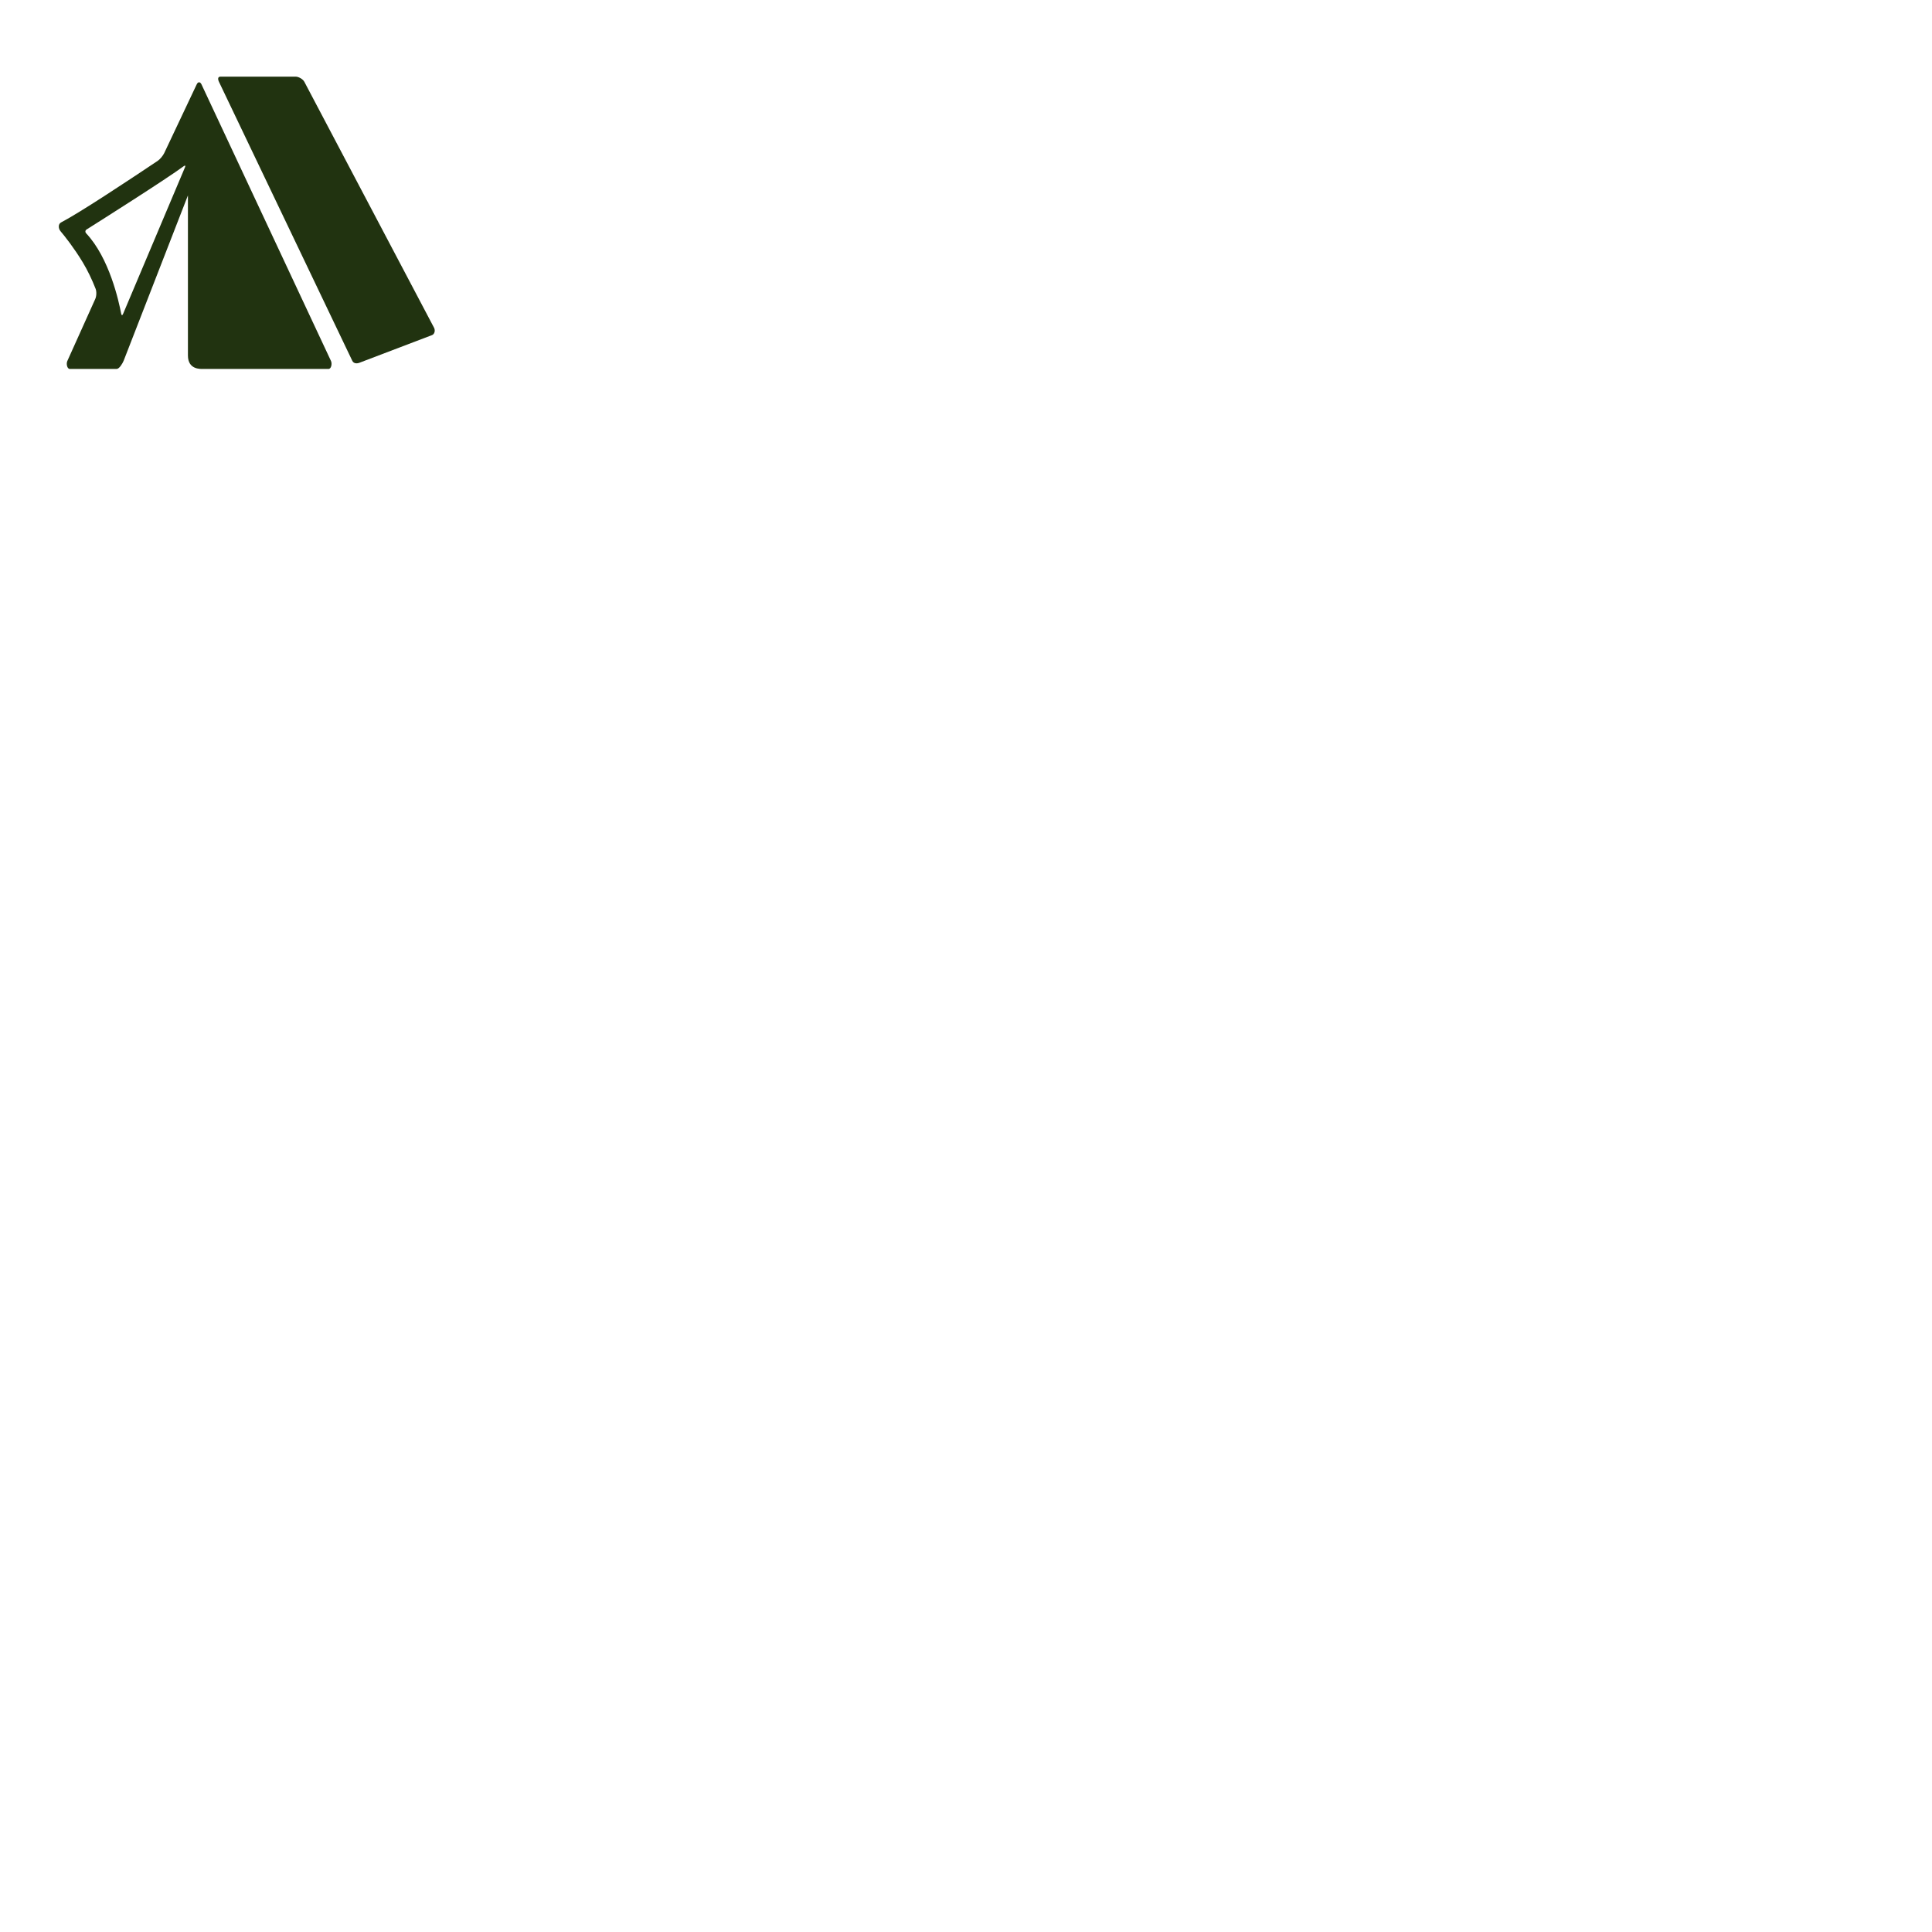
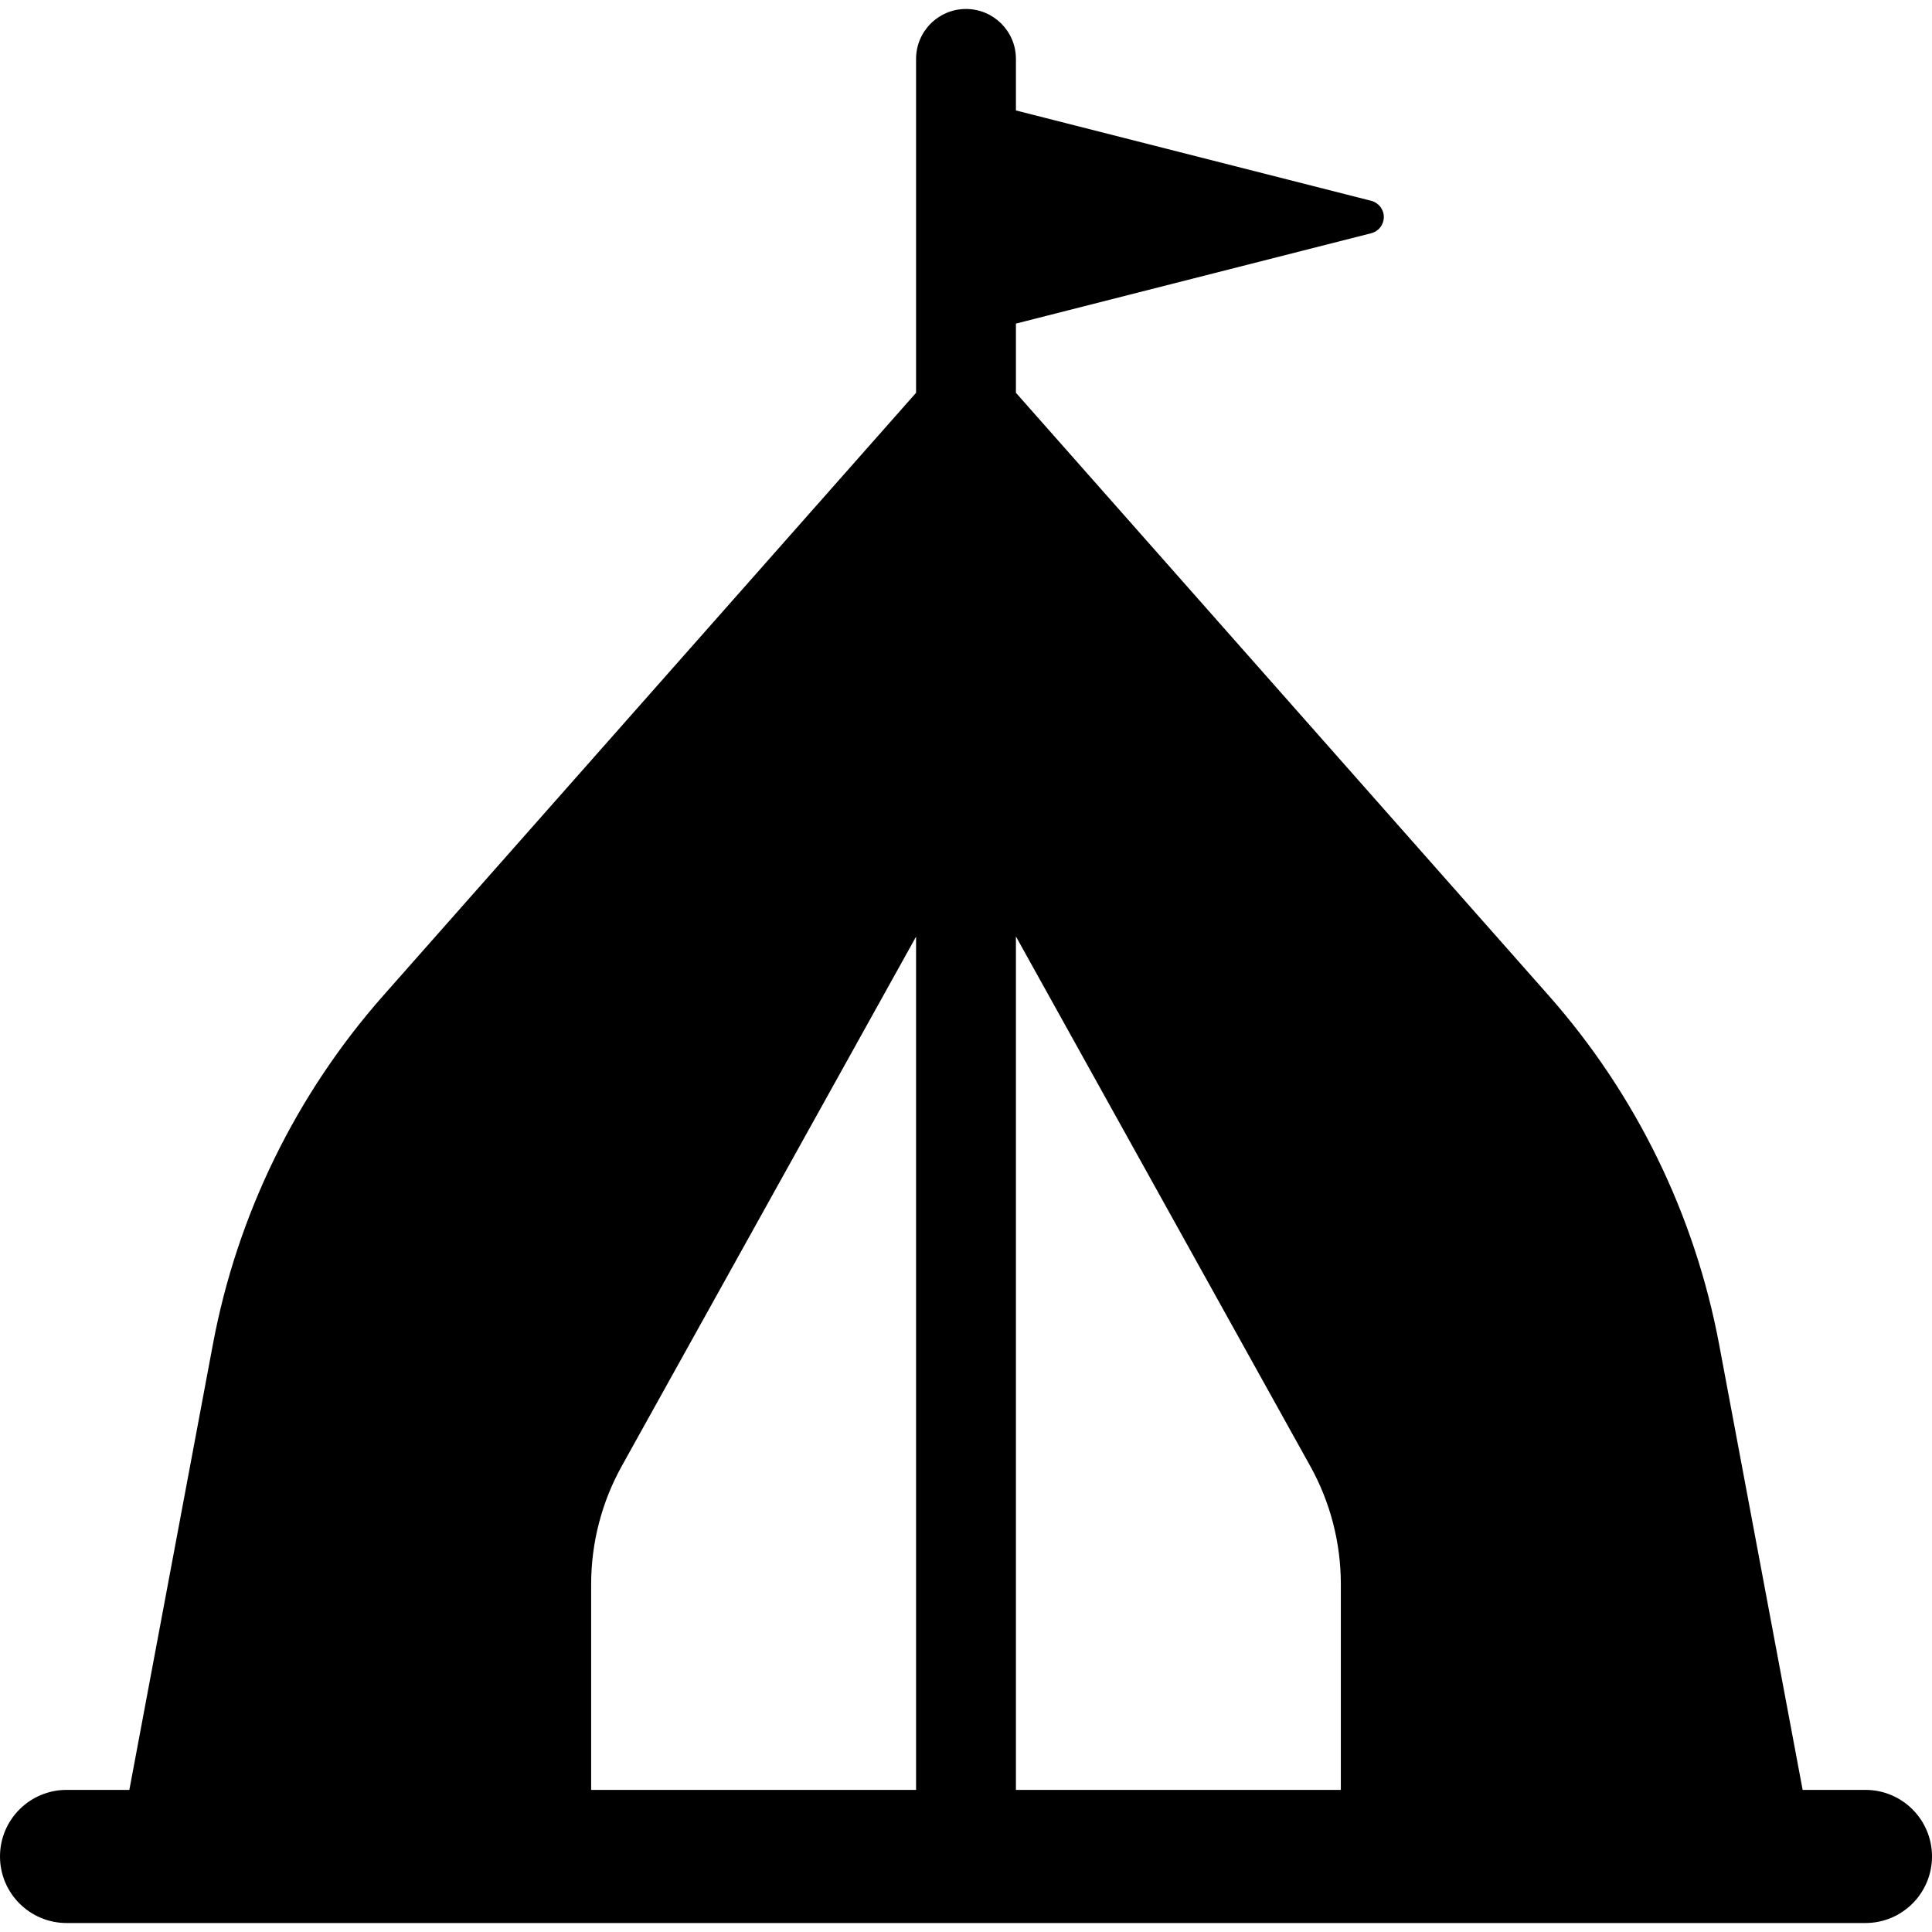
- <svg xmlns="http://www.w3.org/2000/svg" x="100%" y="100%" viewBox="0 0 512.31 512.31">
+ <svg xmlns="http://www.w3.org/2000/svg" version="1.1" id="Capa_1" x="0px" y="0px" viewBox="0 0 495.832 495.832" style="enable-background:new 0 0 495.832 495.832;" xml:space="preserve">
+   <path id="XMLID_92_" d="M478.746,459.359h-16.113l-21.445-114.389c-6.252-33.233-21.35-64.156-43.746-89.492l-136.713-154.67V83.047  l91.156-23.182c1.939-0.485,3.264-2.196,3.264-4.159c0-1.978-1.324-3.681-3.246-4.173l-91.174-23.188V15.117  c0-7.072-5.734-12.813-12.822-12.813c-7.057,0-12.805,5.74-12.805,12.813v85.691L98.389,255.479  c-22.383,25.336-37.51,56.26-43.744,89.492L33.197,459.359H17.1c-9.447,0-17.1,7.653-17.1,17.085c0,9.43,7.652,17.083,17.1,17.083  h134.613h192.404h134.629c9.447,0,17.086-7.653,17.086-17.083C495.832,467.013,488.193,459.359,478.746,459.359z M151.713,459.359  v-52.781c0-10.617,2.711-21.059,7.863-30.336l75.525-135.855v218.973H151.713z M260.728,459.359V240.332l75.527,135.91  c5.164,9.277,7.861,19.719,7.861,30.336v52.781H260.728z" />
  <g>
-     <path id="svg_16" d="m-155.127,40.381c-0.085,-0.079 -0.146,-0.33 -0.132,-0.544c0.009,-0.135 0.193,-0.954 0.209,-0.93c0.005,0.008 0.052,0.199 0.104,0.424c0.083,0.361 0.094,0.428 0.094,0.566c0,0.279 -0.09,0.507 -0.199,0.503c-0.032,-0.001 -0.066,-0.01 -0.076,-0.02l0,0zm0.085,-0.14c0.003,-0.036 -0.004,-0.054 -0.02,-0.054c-0.037,0 -0.089,-0.116 -0.1,-0.226c-0.012,-0.117 -0.045,-0.131 -0.05,-0.021c-0.009,0.211 0.154,0.501 0.17,0.301l0,0z" fill-opacity="null" stroke-opacity="null" stroke-width="1.5" stroke="#000" fill="#00aeff" />
-     <g stroke="null" id="svg_127">
-       <g stroke="null" transform="matrix(0.181801,0,0,0.219062,-306.6592,-362.0633) " id="svg_108">
-         <g stroke="null" id="svg_109">
-           <path fill="#213310" stroke="null" id="svg_110" d="m2130.666,1751.77c-2.065,-3.309 -8.491,-6.187 -12.393,-6.187l-109.969,0c-3.902,0 -4.036,2.936 -2.104,6.321l194.406,337.594c1.932,3.386 6.521,3.605 10.241,2.458l106.039,-33.517c3.729,-1.147 5.077,-5.565 3.012,-8.874l-189.232,-297.795z" />
-           <path fill="#213310" stroke="null" id="svg_111" d="m1867.085,2089.565l93.808,-200.239l0,193.726c0,17.337 18.379,16.343 22.281,16.343l182.816,0c3.901,0 5.488,-6.282 3.557,-9.668l-188.878,-334.792c-1.932,-3.385 -5.059,-3.385 -6.99,0l-47.296,83.05c-1.932,3.385 -6.254,7.669 -9.667,9.562c-47.841,26.545 -112.359,61.994 -140.951,74.54c-4.284,1.884 -4.045,7.286 -0.708,10.557c6.359,6.216 19.871,20.436 32.35,37.562c7.258,9.964 13.607,21.076 18.81,32.102c1.664,3.528 1.348,9.17 -0.583,12.564l-40.622,74.855c-1.912,3.386 -0.315,9.668 3.586,9.668l68.229,0c3.899,0.001 8.489,-6.349 10.258,-9.83zm-54.554,-154.271c-1.75,-1.55 -1.549,-3.615 0.526,-4.705c20.129,-10.538 115.362,-60.521 141.841,-76.71c1.999,-1.224 2.725,-0.574 1.664,1.511l-90.27,177.384c-1.062,2.085 -2.276,1.913 -2.792,-0.373c-3.395,-14.995 -17.175,-67.215 -50.969,-97.107z" />
-         </g>
-       </g>
-       <g stroke="null" transform="matrix(0.181801,0,0,0.219062,-306.6592,-362.0633) " id="svg_112" />
-       <g stroke="null" transform="matrix(0.181801,0,0,0.219062,-306.6592,-362.0633) " id="svg_113" />
-       <g stroke="null" transform="matrix(0.181801,0,0,0.219062,-306.6592,-362.0633) " id="svg_114" />
-       <g stroke="null" transform="matrix(0.181801,0,0,0.219062,-306.6592,-362.0633) " id="svg_115" />
-       <g stroke="null" transform="matrix(0.181801,0,0,0.219062,-306.6592,-362.0633) " id="svg_116" />
-       <g stroke="null" transform="matrix(0.181801,0,0,0.219062,-306.6592,-362.0633) " id="svg_117" />
-       <g stroke="null" transform="matrix(0.181801,0,0,0.219062,-306.6592,-362.0633) " id="svg_118" />
-       <g stroke="null" transform="matrix(0.181801,0,0,0.219062,-306.6592,-362.0633) " id="svg_119" />
-       <g stroke="null" transform="matrix(0.181801,0,0,0.219062,-306.6592,-362.0633) " id="svg_120" />
-       <g stroke="null" transform="matrix(0.181801,0,0,0.219062,-306.6592,-362.0633) " id="svg_121" />
-       <g stroke="null" transform="matrix(0.181801,0,0,0.219062,-306.6592,-362.0633) " id="svg_122" />
-       <g stroke="null" transform="matrix(0.181801,0,0,0.219062,-306.6592,-362.0633) " id="svg_123" />
-       <g stroke="null" transform="matrix(0.181801,0,0,0.219062,-306.6592,-362.0633) " id="svg_124" />
-       <g stroke="null" transform="matrix(0.181801,0,0,0.219062,-306.6592,-362.0633) " id="svg_125" />
-       <g stroke="null" transform="matrix(0.181801,0,0,0.219062,-306.6592,-362.0633) " id="svg_126" />
-     </g>
-   </g>
+ </g>
+   <g>
+ </g>
+   <g>
+ </g>
+   <g>
+ </g>
+   <g>
+ </g>
+   <g>
+ </g>
+   <g>
+ </g>
+   <g>
+ </g>
+   <g>
+ </g>
+   <g>
+ </g>
+   <g>
+ </g>
+   <g>
+ </g>
+   <g>
+ </g>
+   <g>
+ </g>
+   <g>
+ </g>
</svg>
